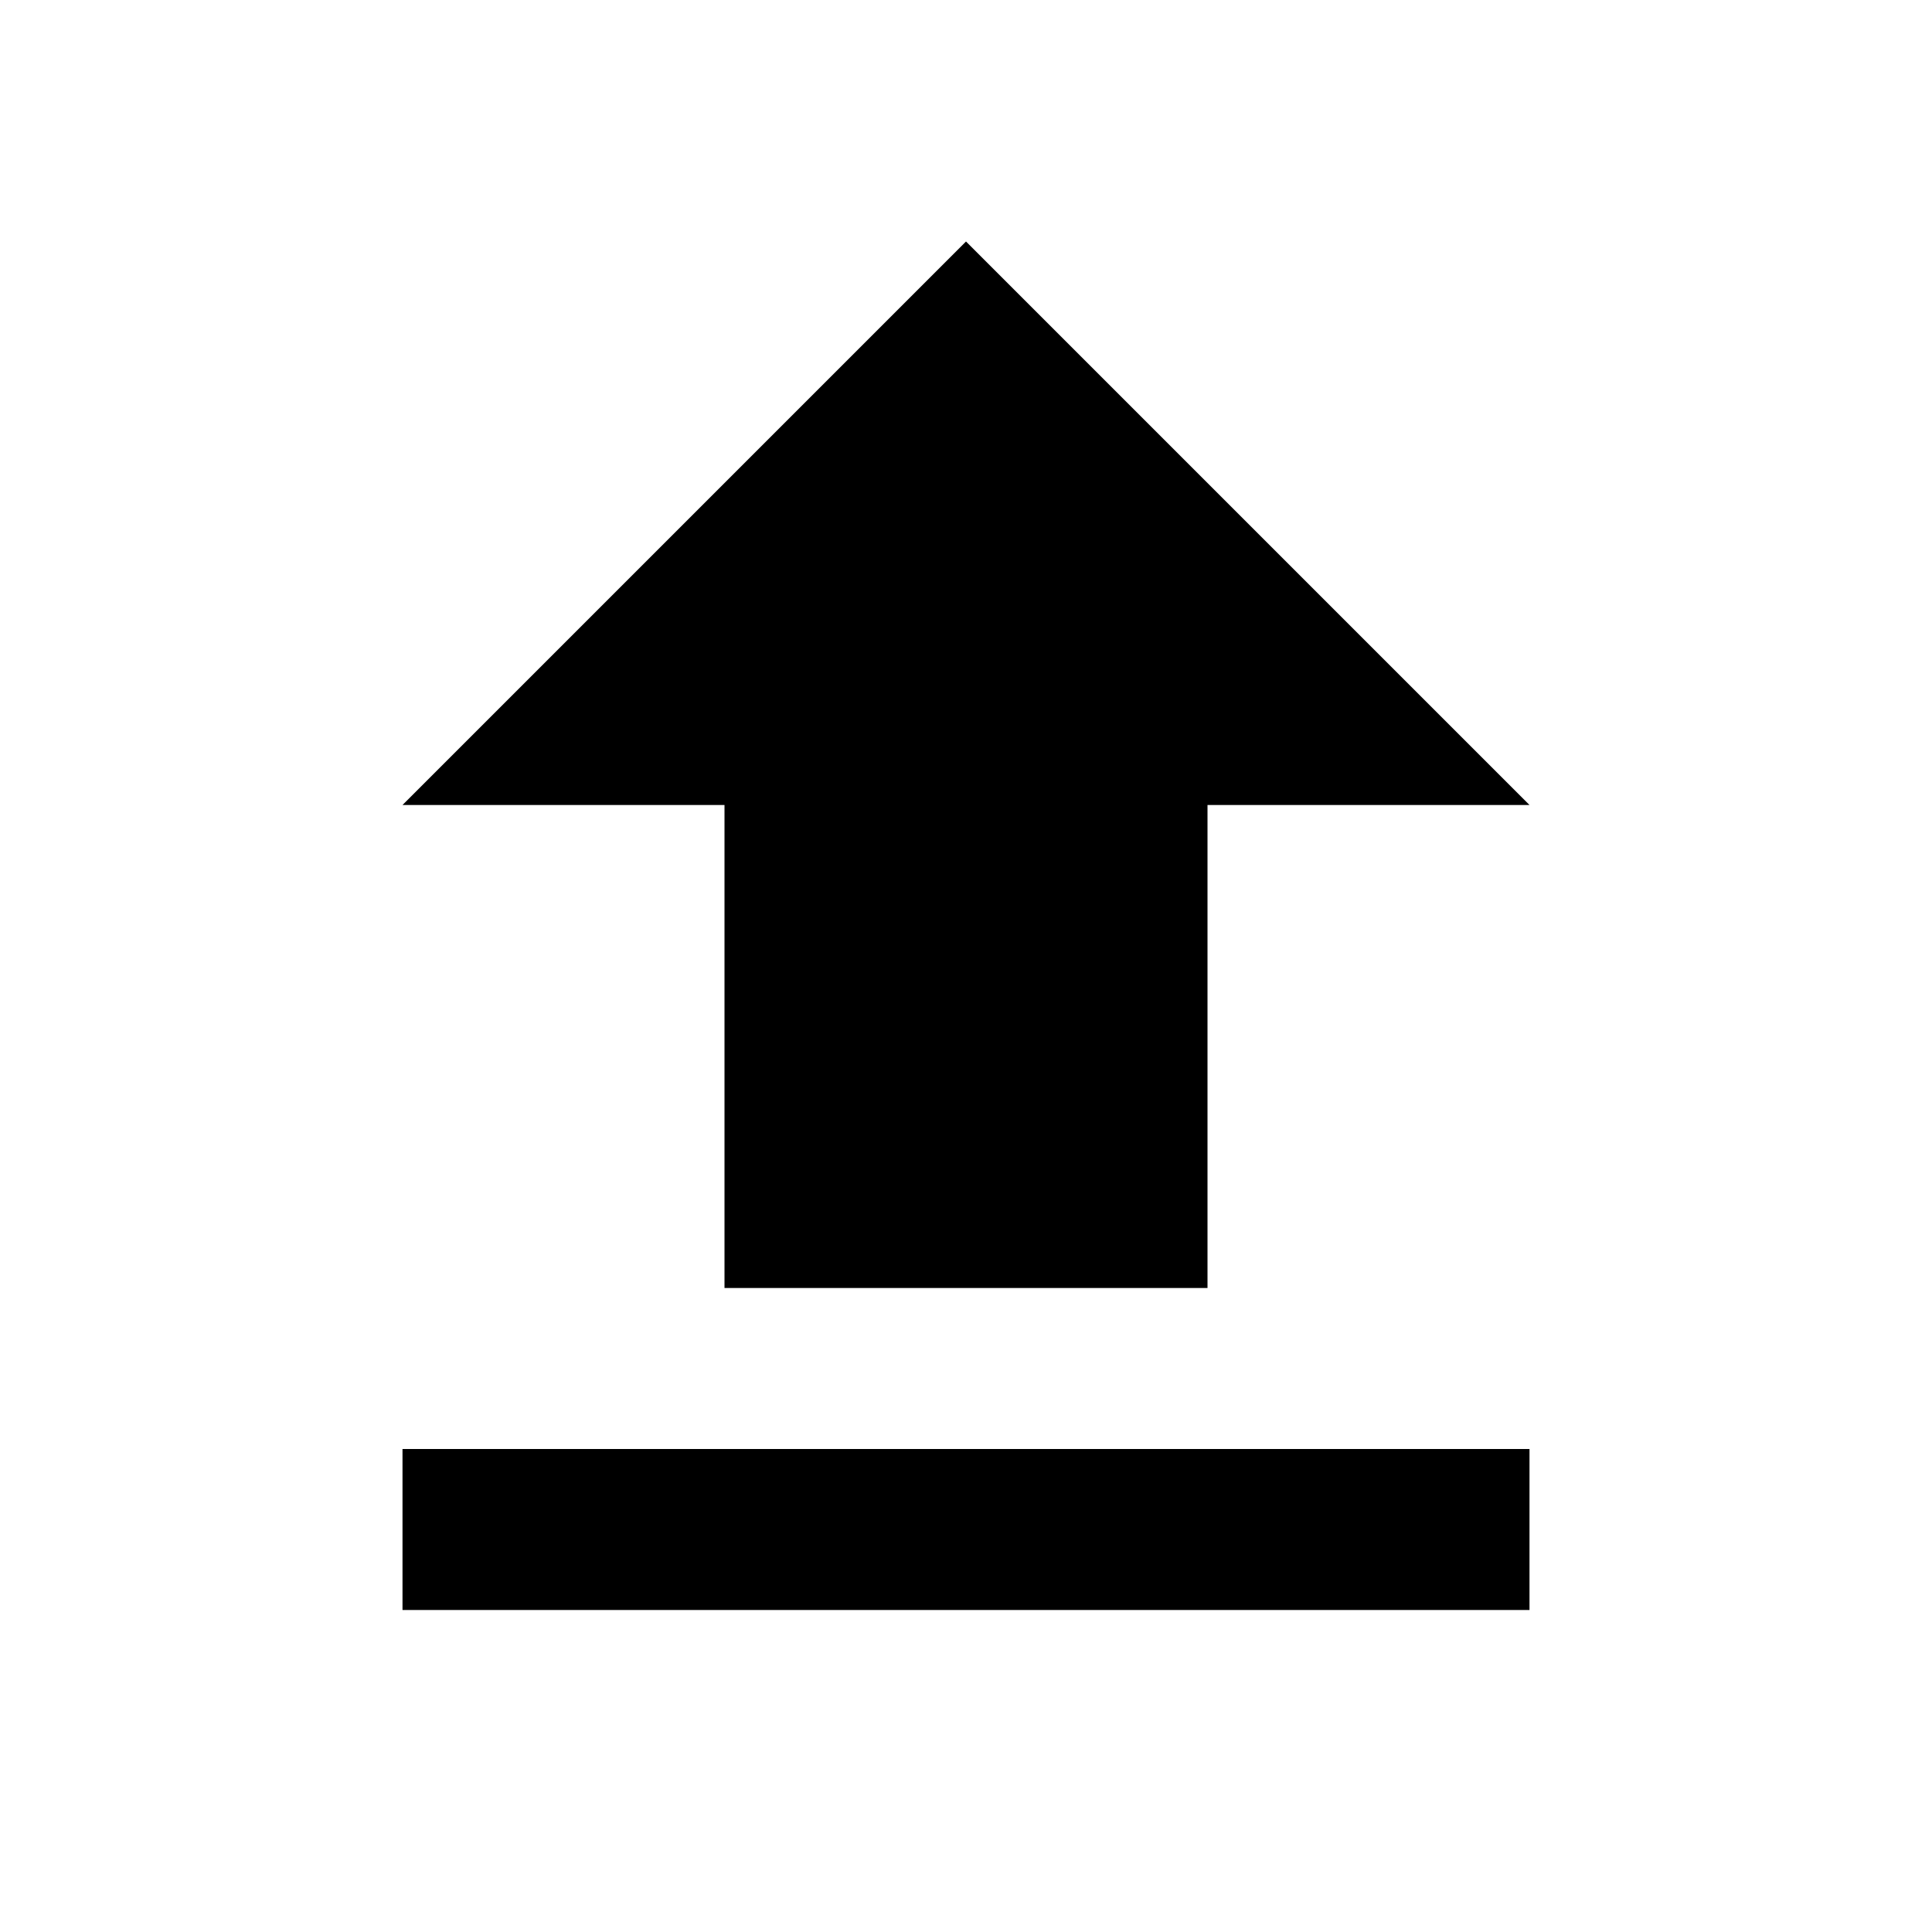
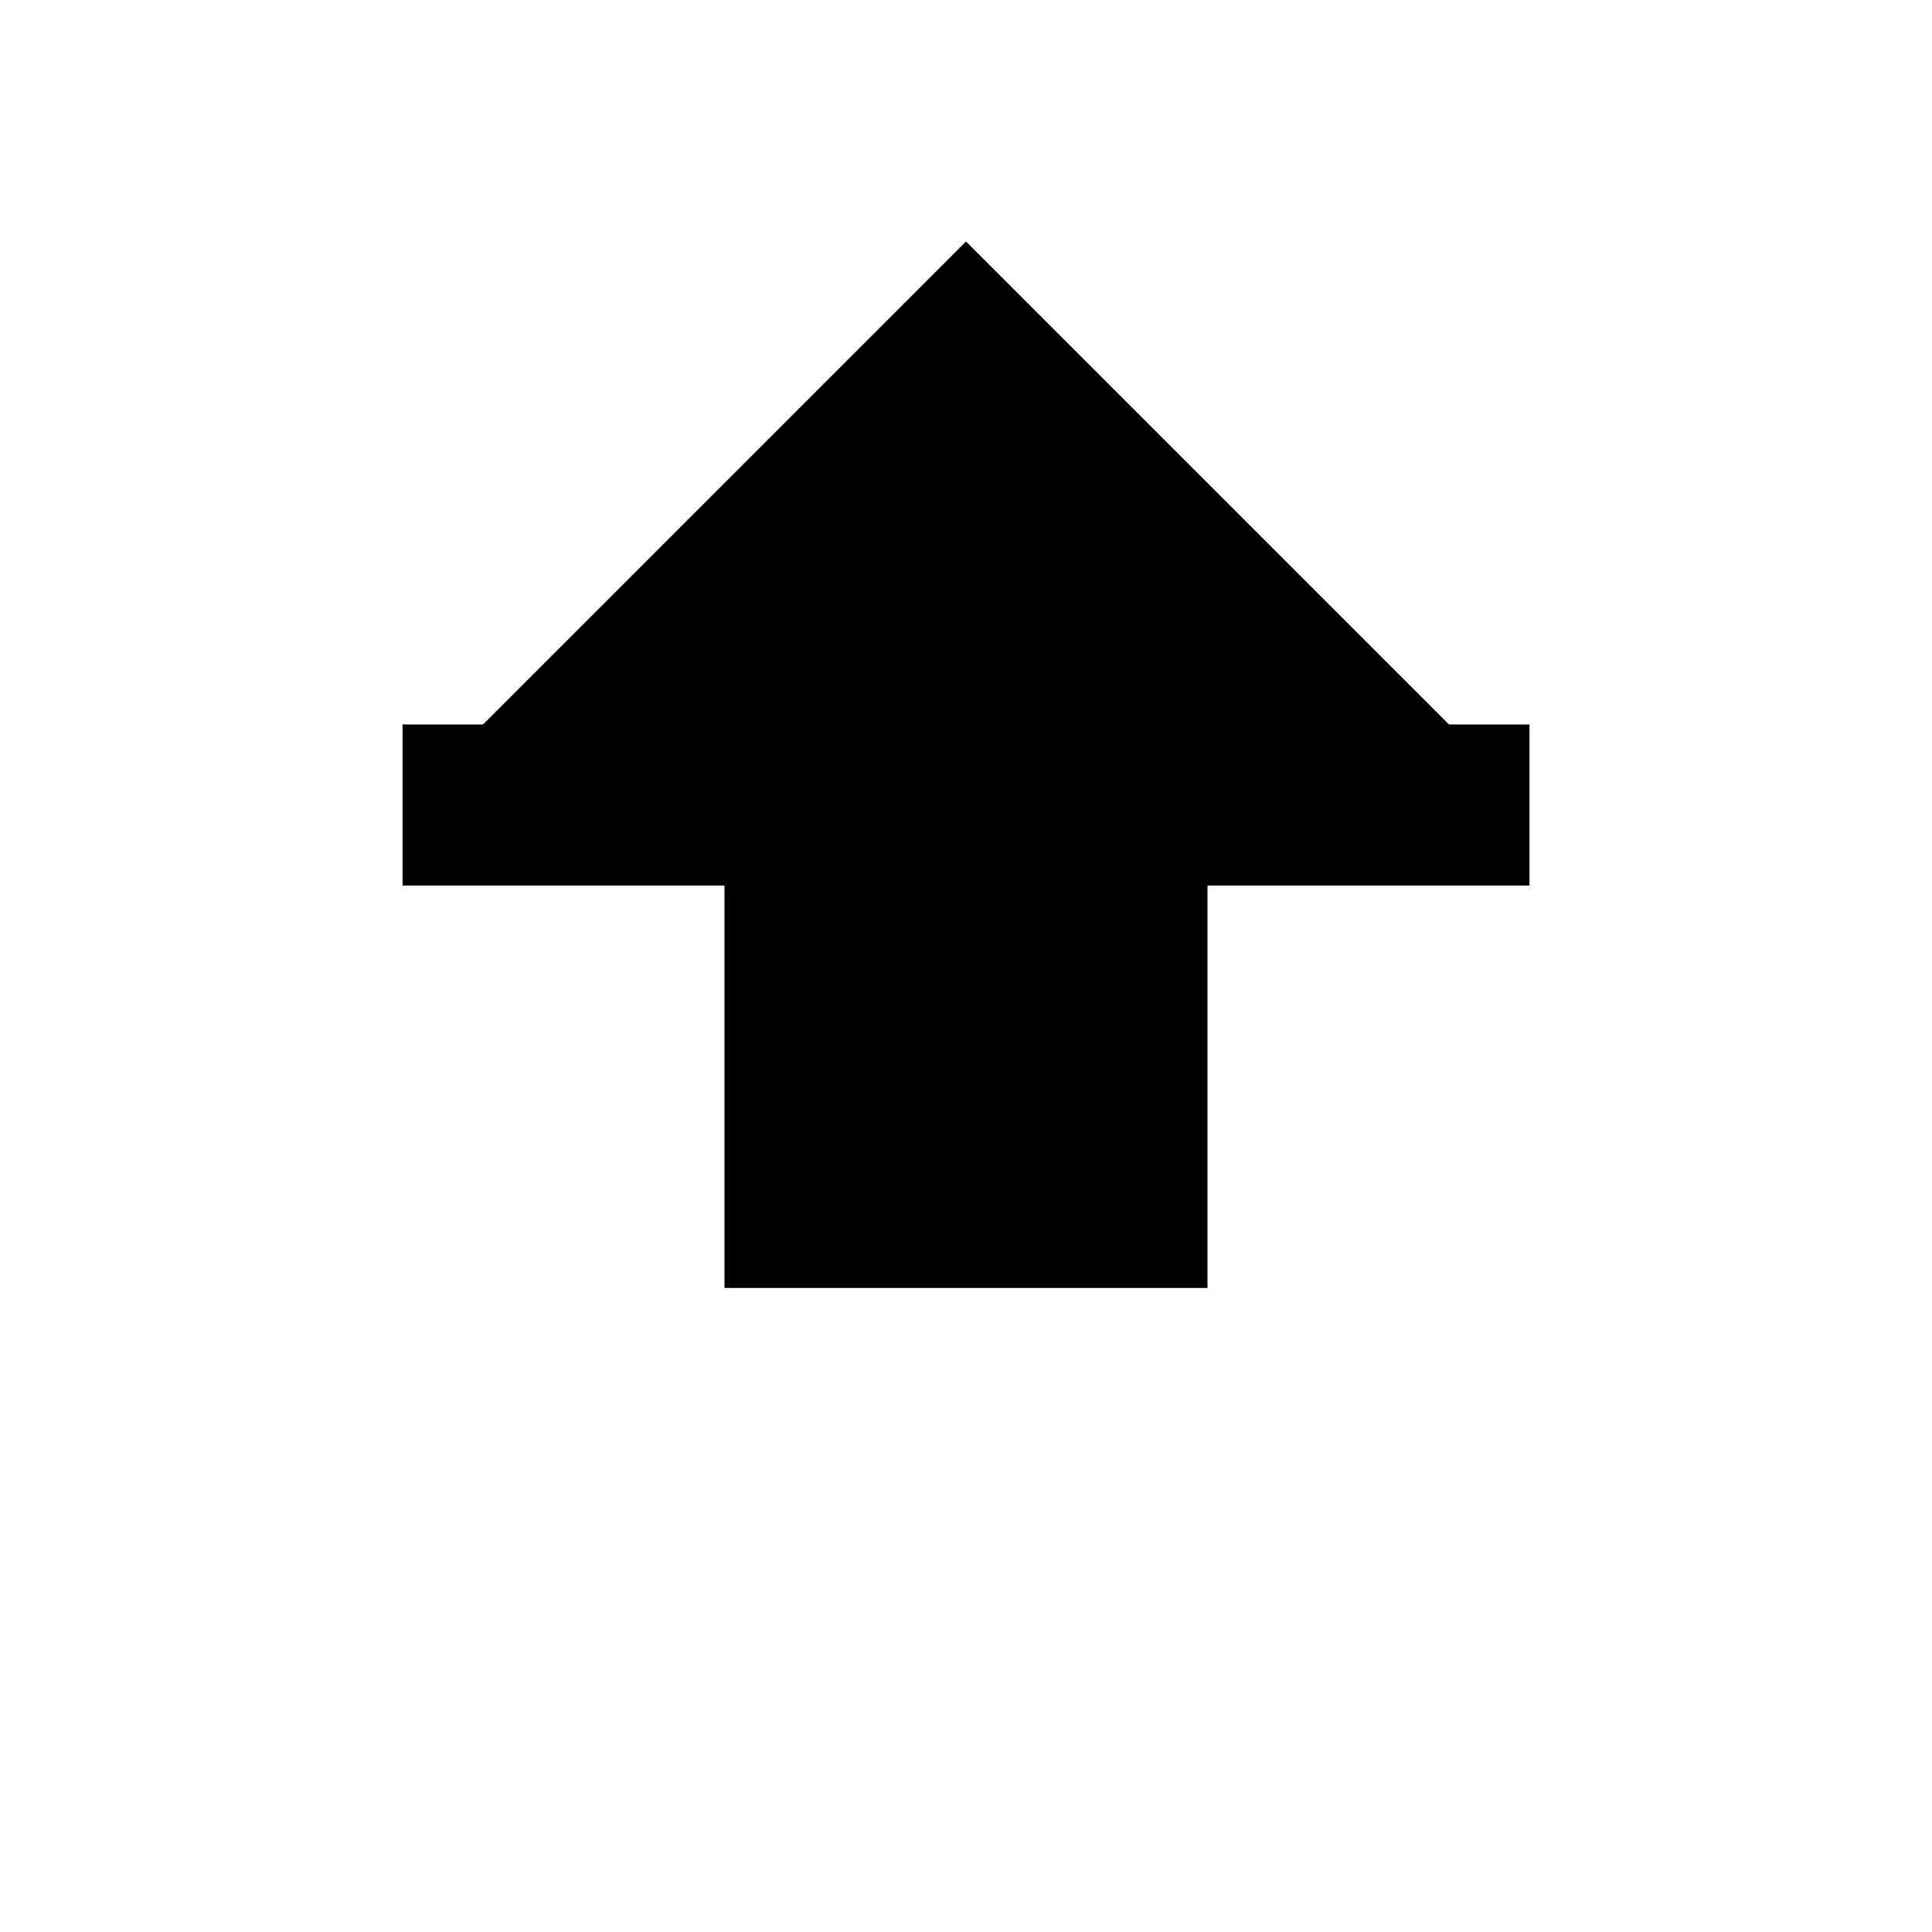
- <svg xmlns="http://www.w3.org/2000/svg" fill="#000000" id="uploadIcon" height="24" viewBox="0 0 24 24" width="24">
-   <path d="M0 0h24v24H0z" fill="none" />
-   <path d="M9 16h6v-6h4l-7-7-7 7h4zm-4 2h14v2H5z" />
+ <svg xmlns="http://www.w3.org/2000/svg" fill="#000000" id="upload-icon" class="hidden faded-out" viewBox="0 0 24 24">
+   <path d="M9 16h6v-6h4l-7-7-7 7h4zm-4 2H5z" id="upload-icon-arrow" />
+   <path d="M9 7h4zm-4 2h14v2H5z" id="upload-icon-deck" />
</svg>
